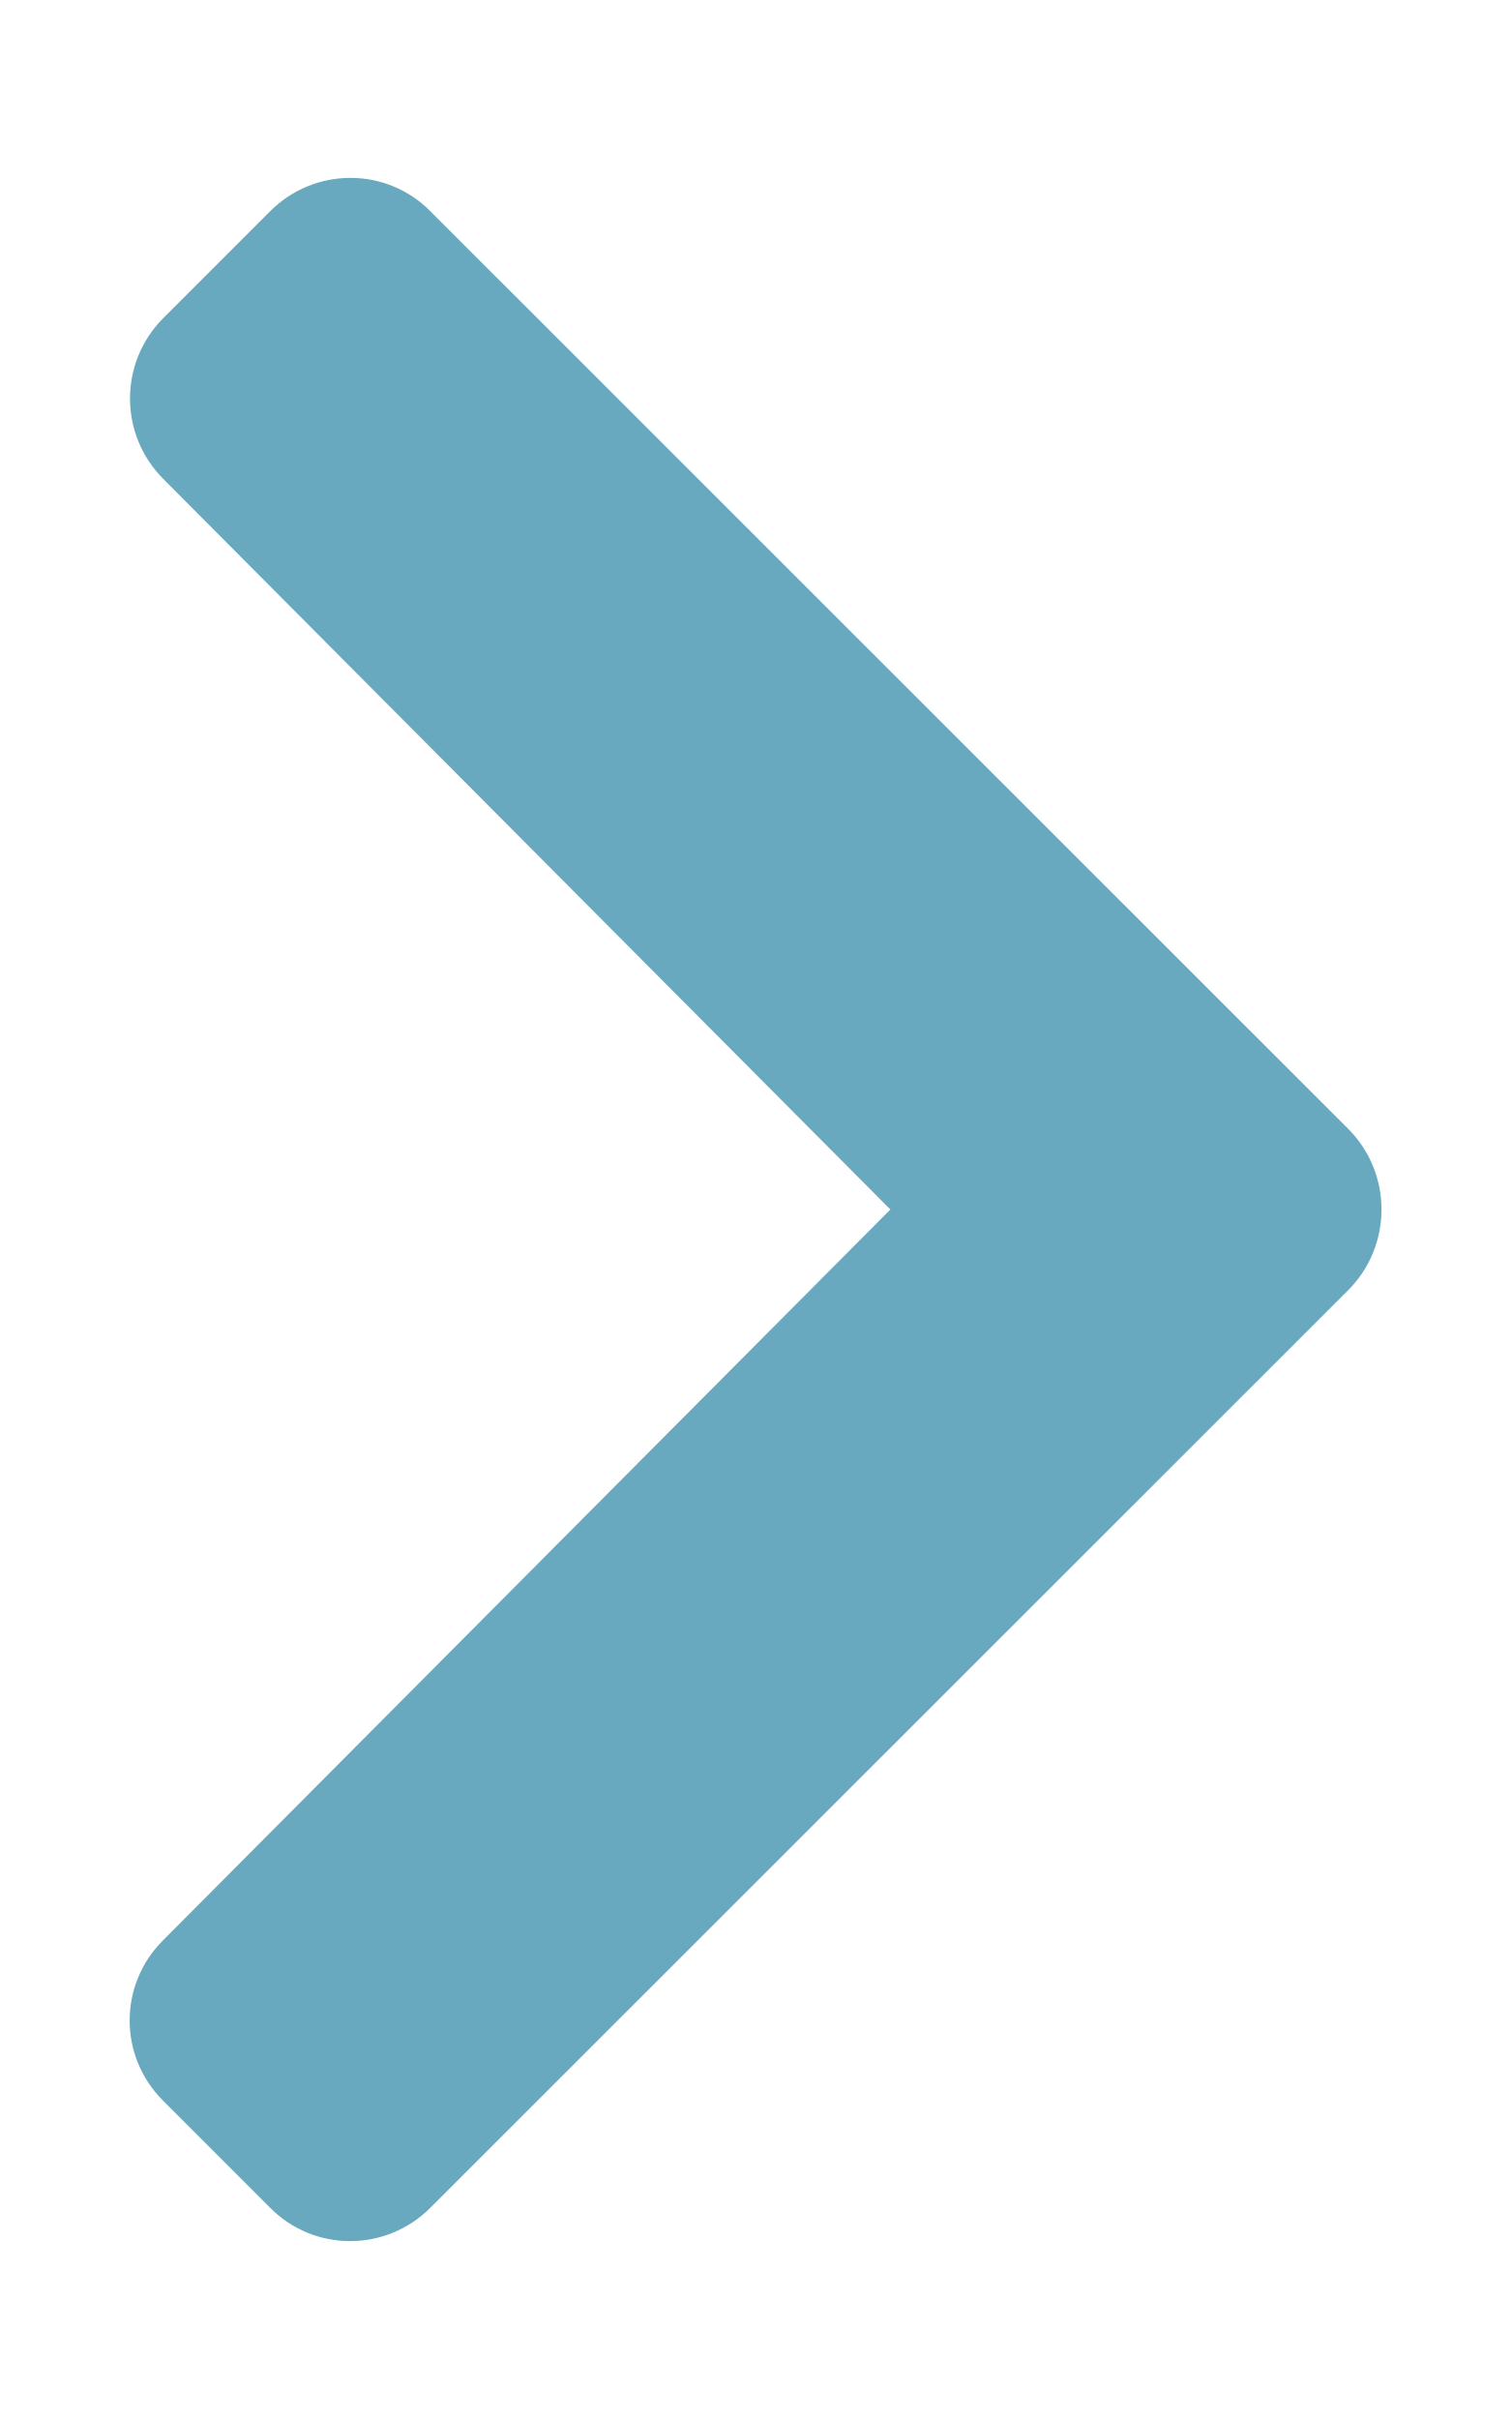
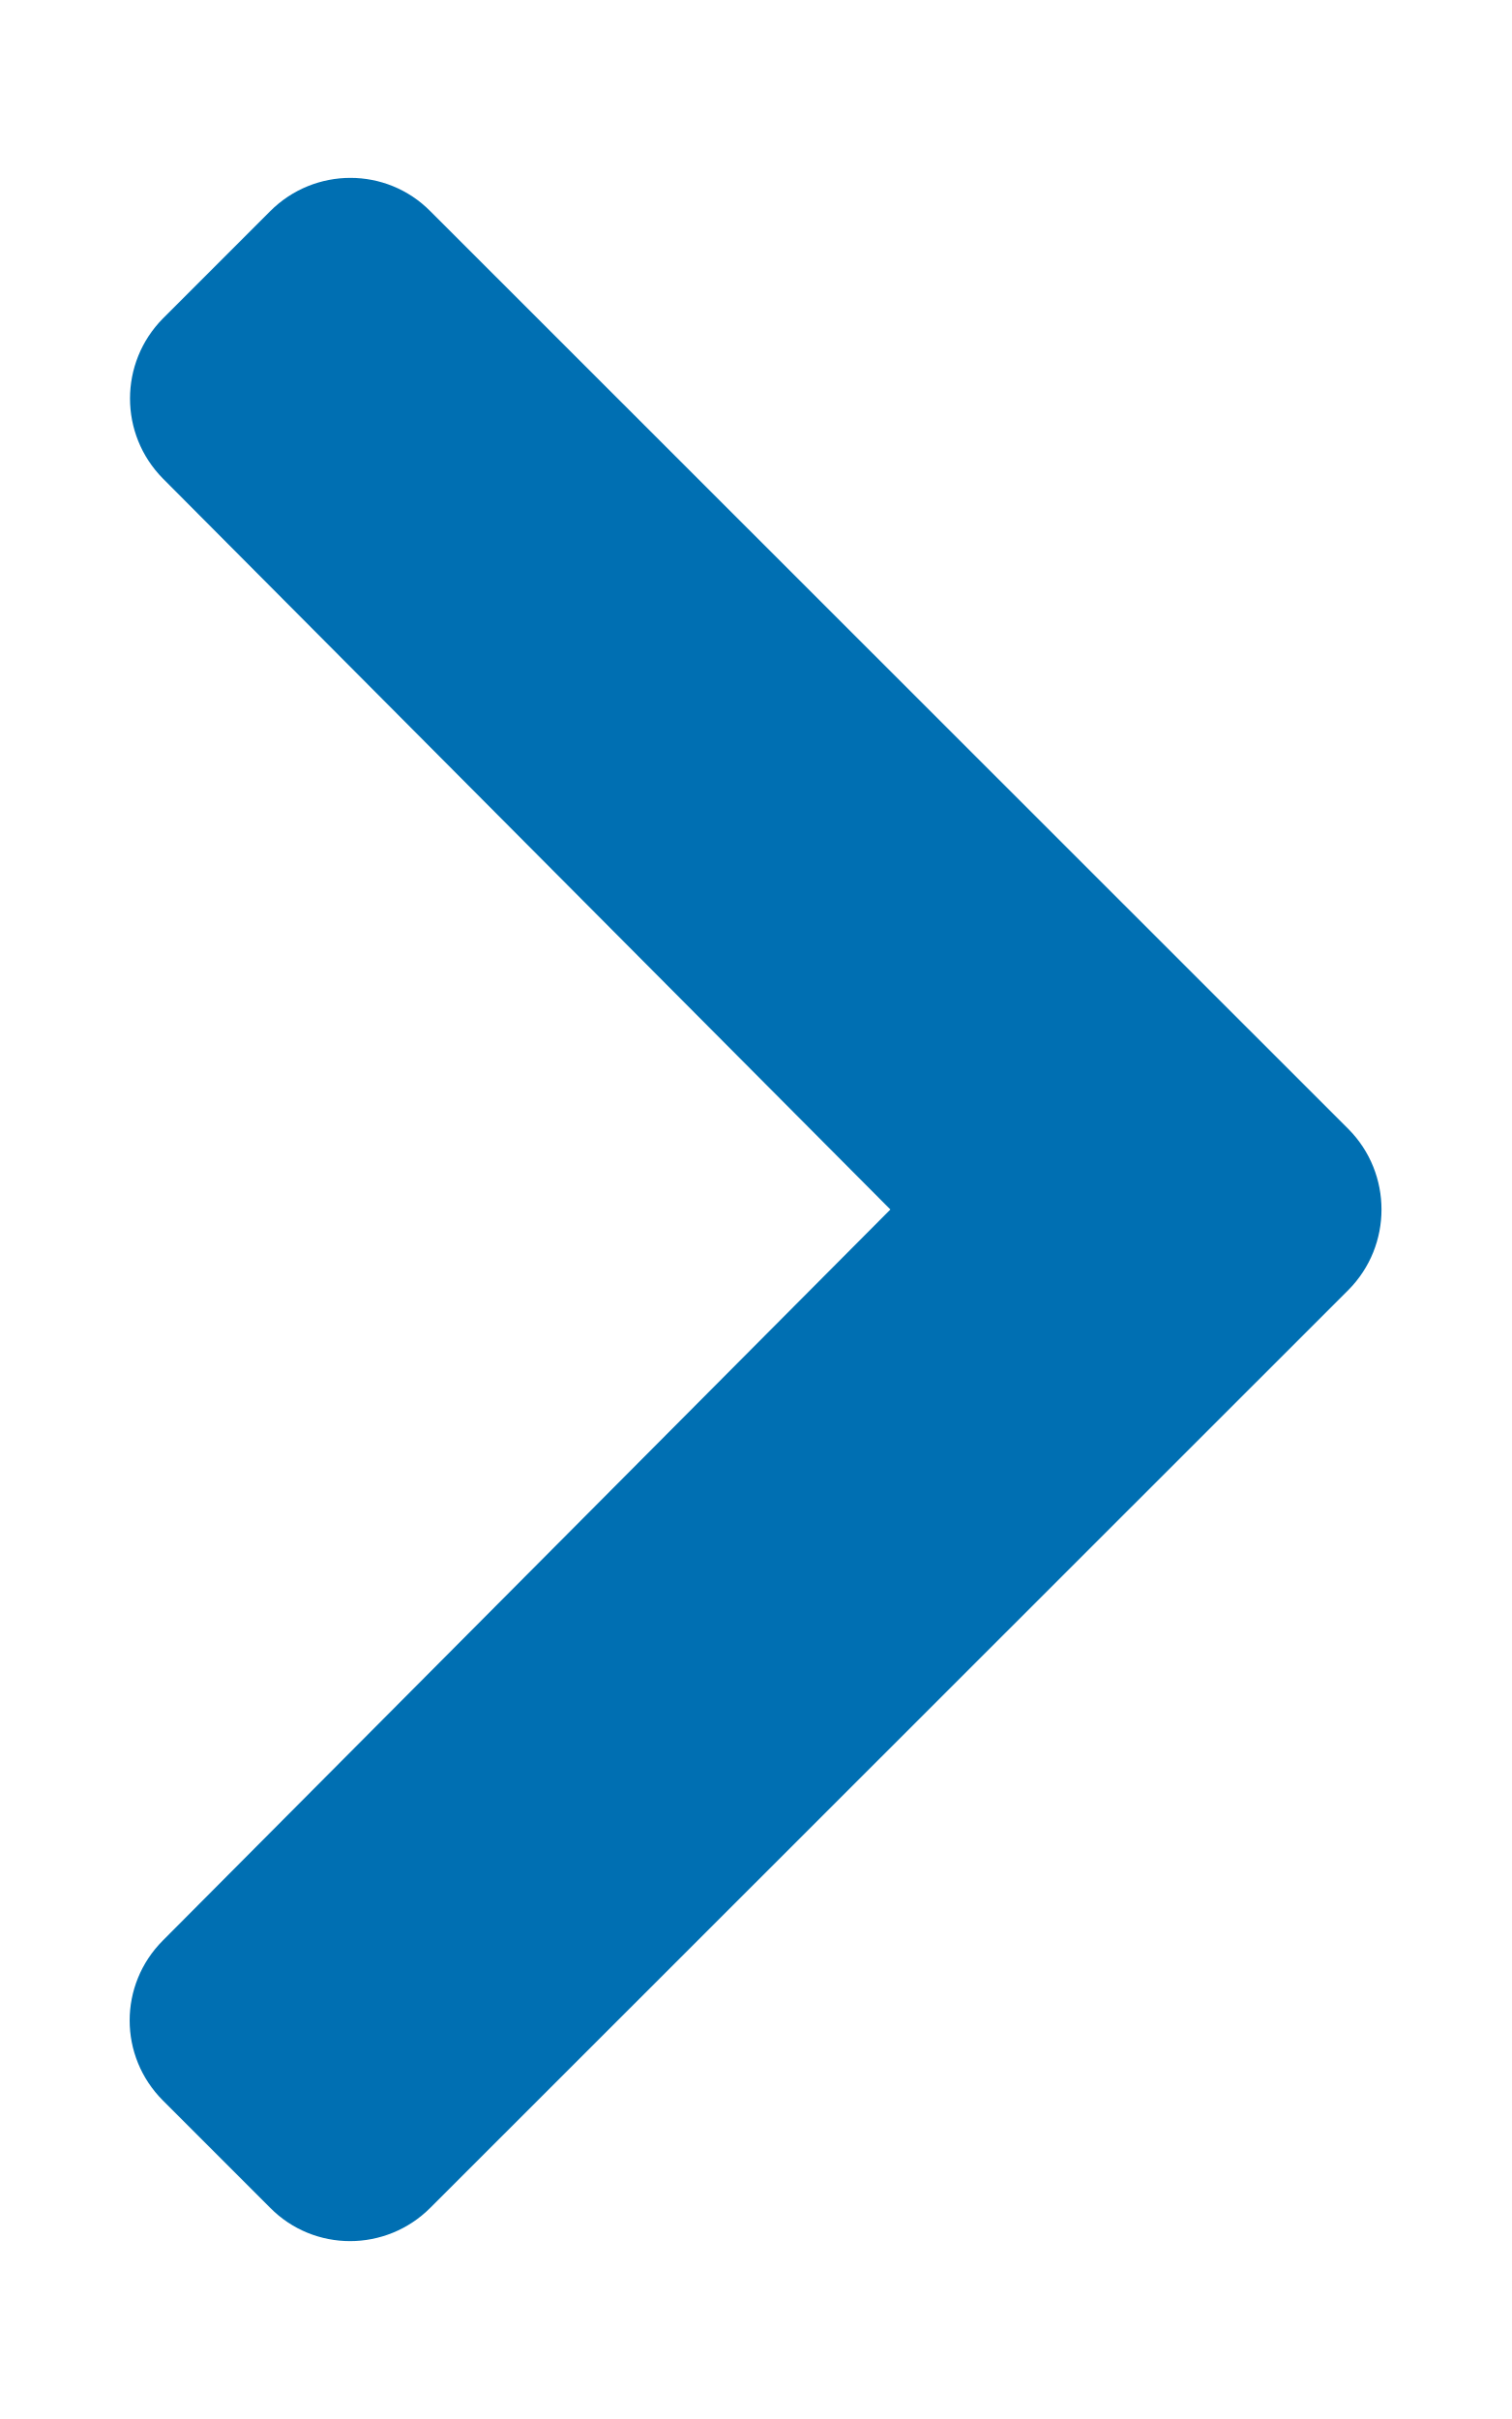
- <svg xmlns="http://www.w3.org/2000/svg" version="1.1" id="Layer_1" focusable="false" x="0px" y="0px" viewBox="0 0 320 512" style="enable-background:new 0 0 320 512;" xml:space="preserve">
-   <style type="text/css">
- 	.st0{fill:#69A9BF;}
- </style>
-   <path class="st0" d="M285.5,273L91.1,467.3c-9.4,9.4-24.6,9.4-33.9,0l-22.7-22.7c-9.4-9.4-9.4-24.5,0-33.9l154-154.7l-154-154.7  c-9.3-9.4-9.3-24.5,0-33.9l22.7-22.7c9.4-9.4,24.6-9.4,33.9,0L285.5,239C294.8,248.4,294.8,263.6,285.5,273z" />
+ <svg xmlns="http://www.w3.org/2000/svg" version="1.1" viewBox="0 0 320 512">
+   <defs>
+     <style>
+       .st0 {
+         fill: #006fb2;
+       }
+     </style>
+   </defs>
+   <g id="Layer_1" focusable="false">
+     <path class="st0" d="M285.5,273l-194.4,194.3c-9.4,9.4-24.6,9.4-33.9,0l-22.7-22.7c-9.4-9.4-9.4-24.5,0-33.9l154-154.7L34.5,101.3c-9.3-9.4-9.3-24.5,0-33.9l22.7-22.7c9.4-9.4,24.6-9.4,33.9,0l194.4,194.3c9.3,9.4,9.3,24.6,0,34Z" />
+   </g>
</svg>
